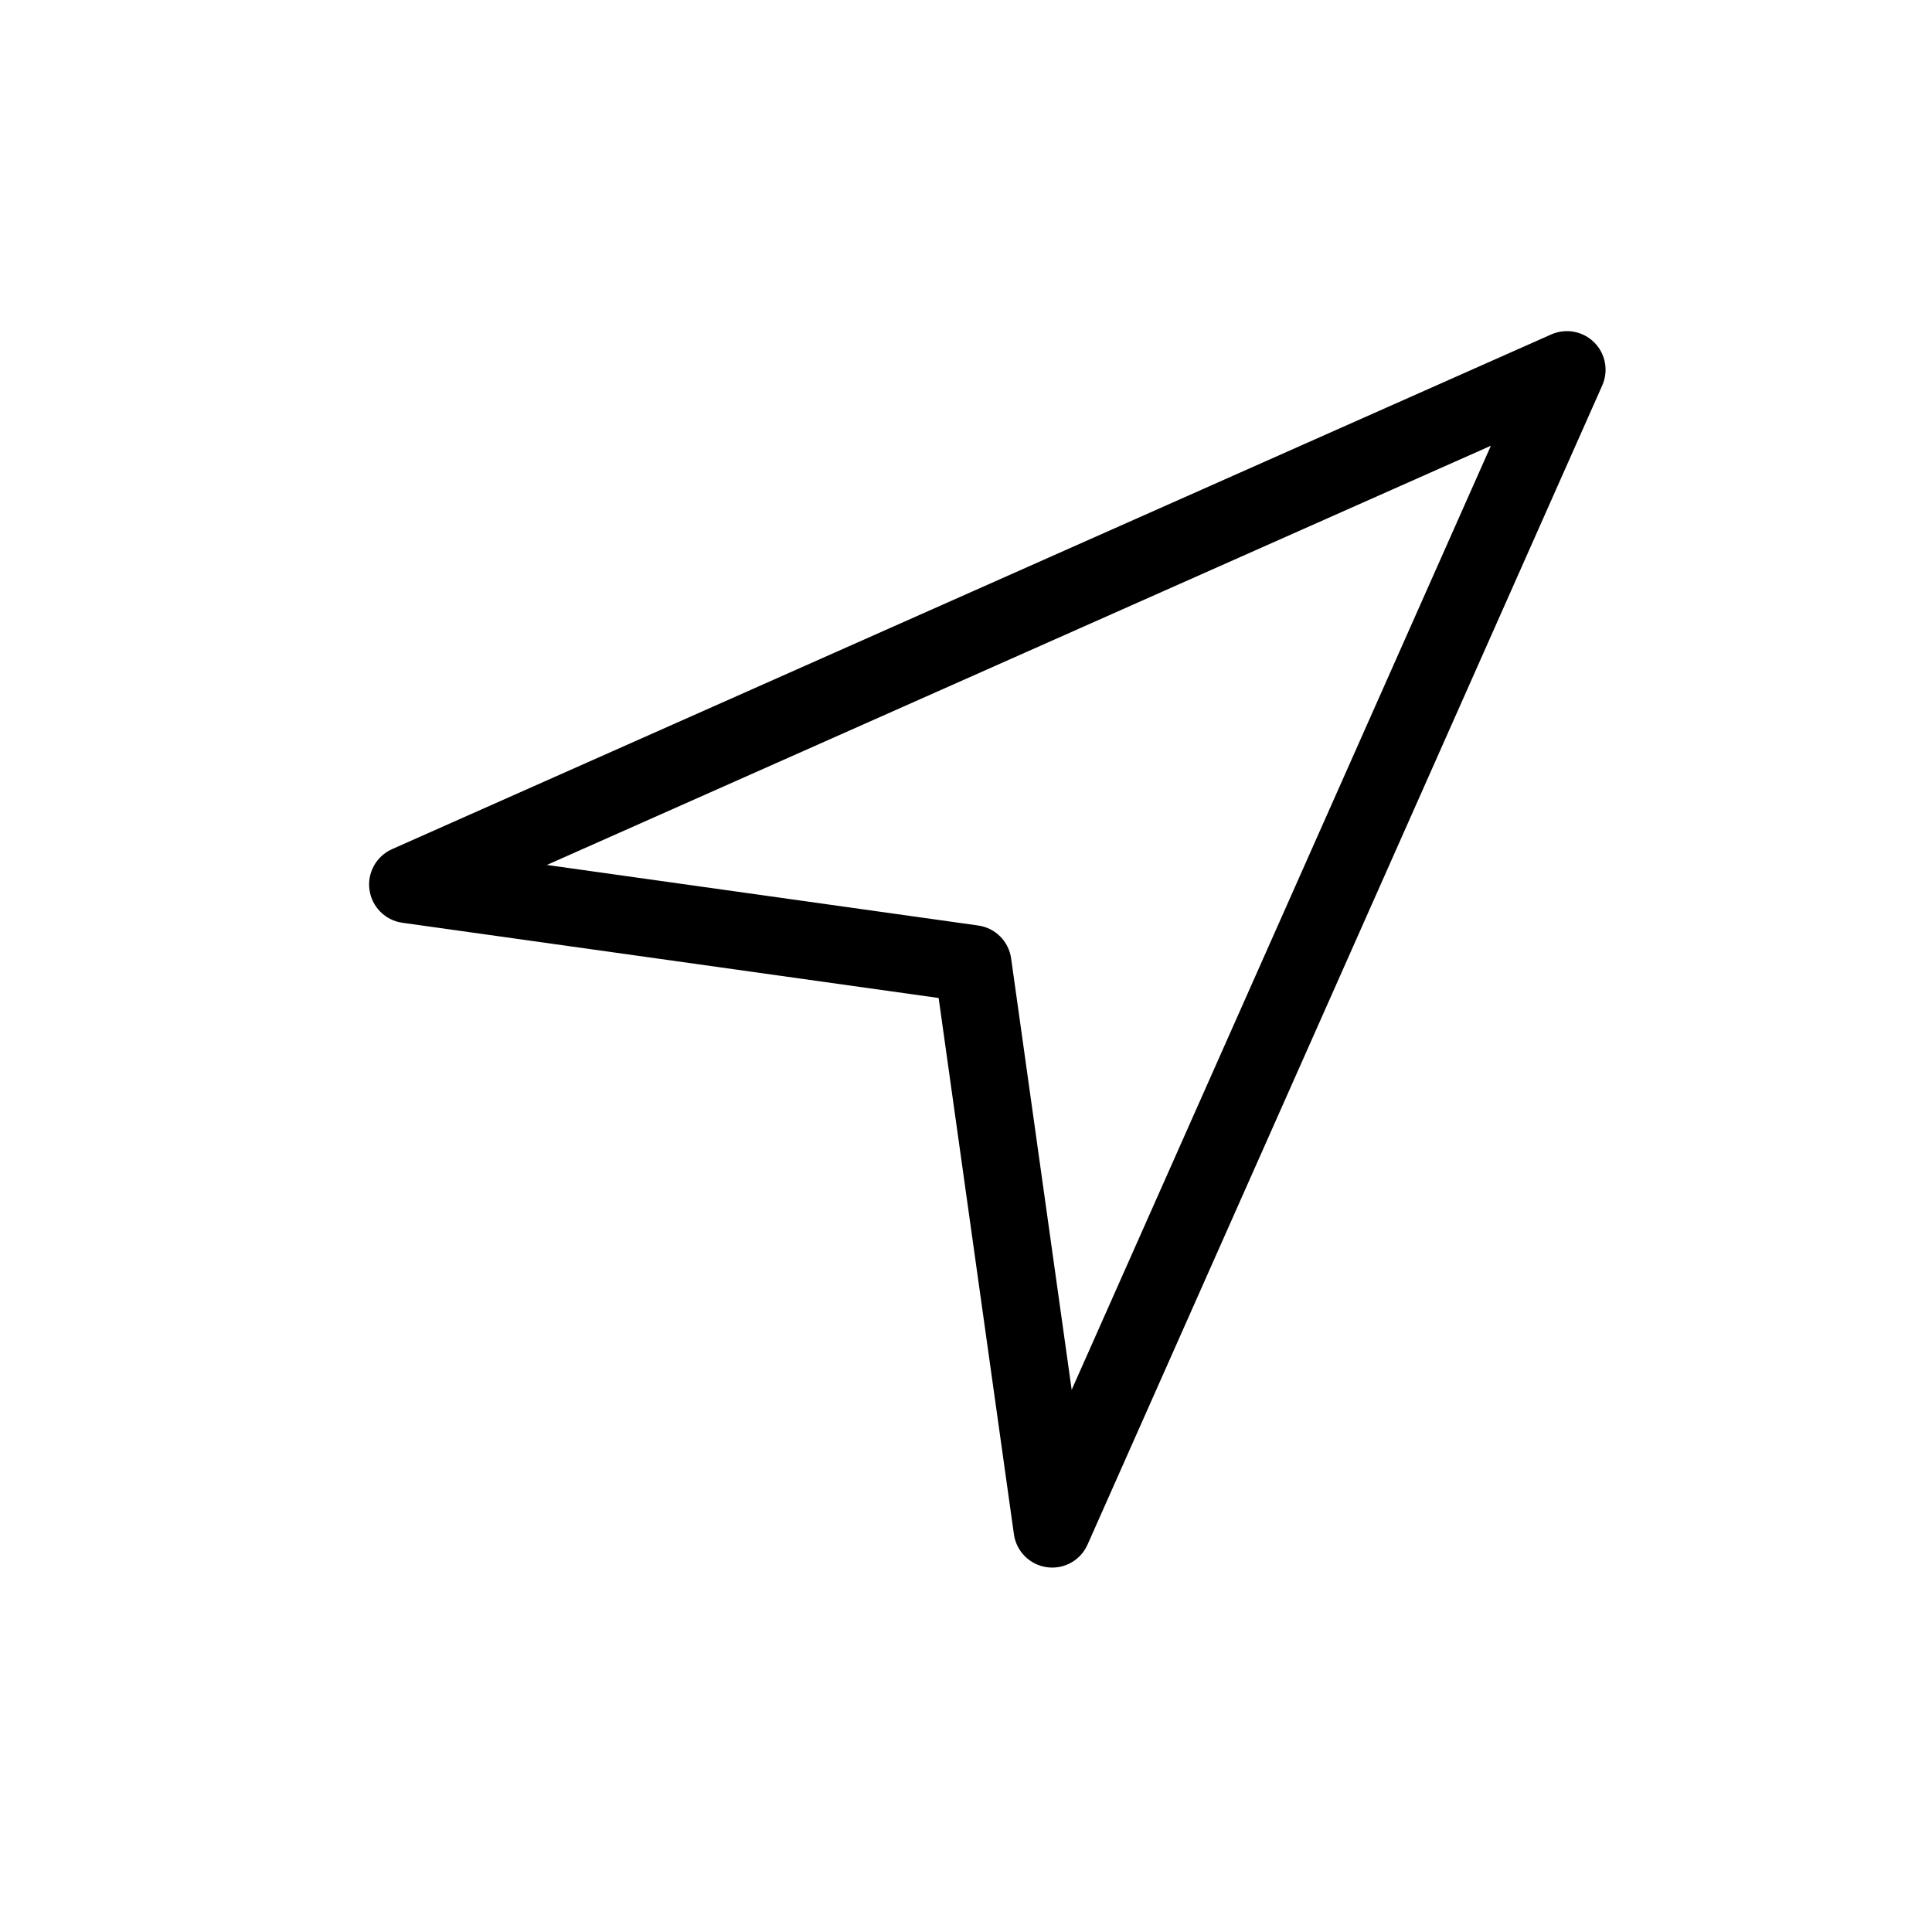
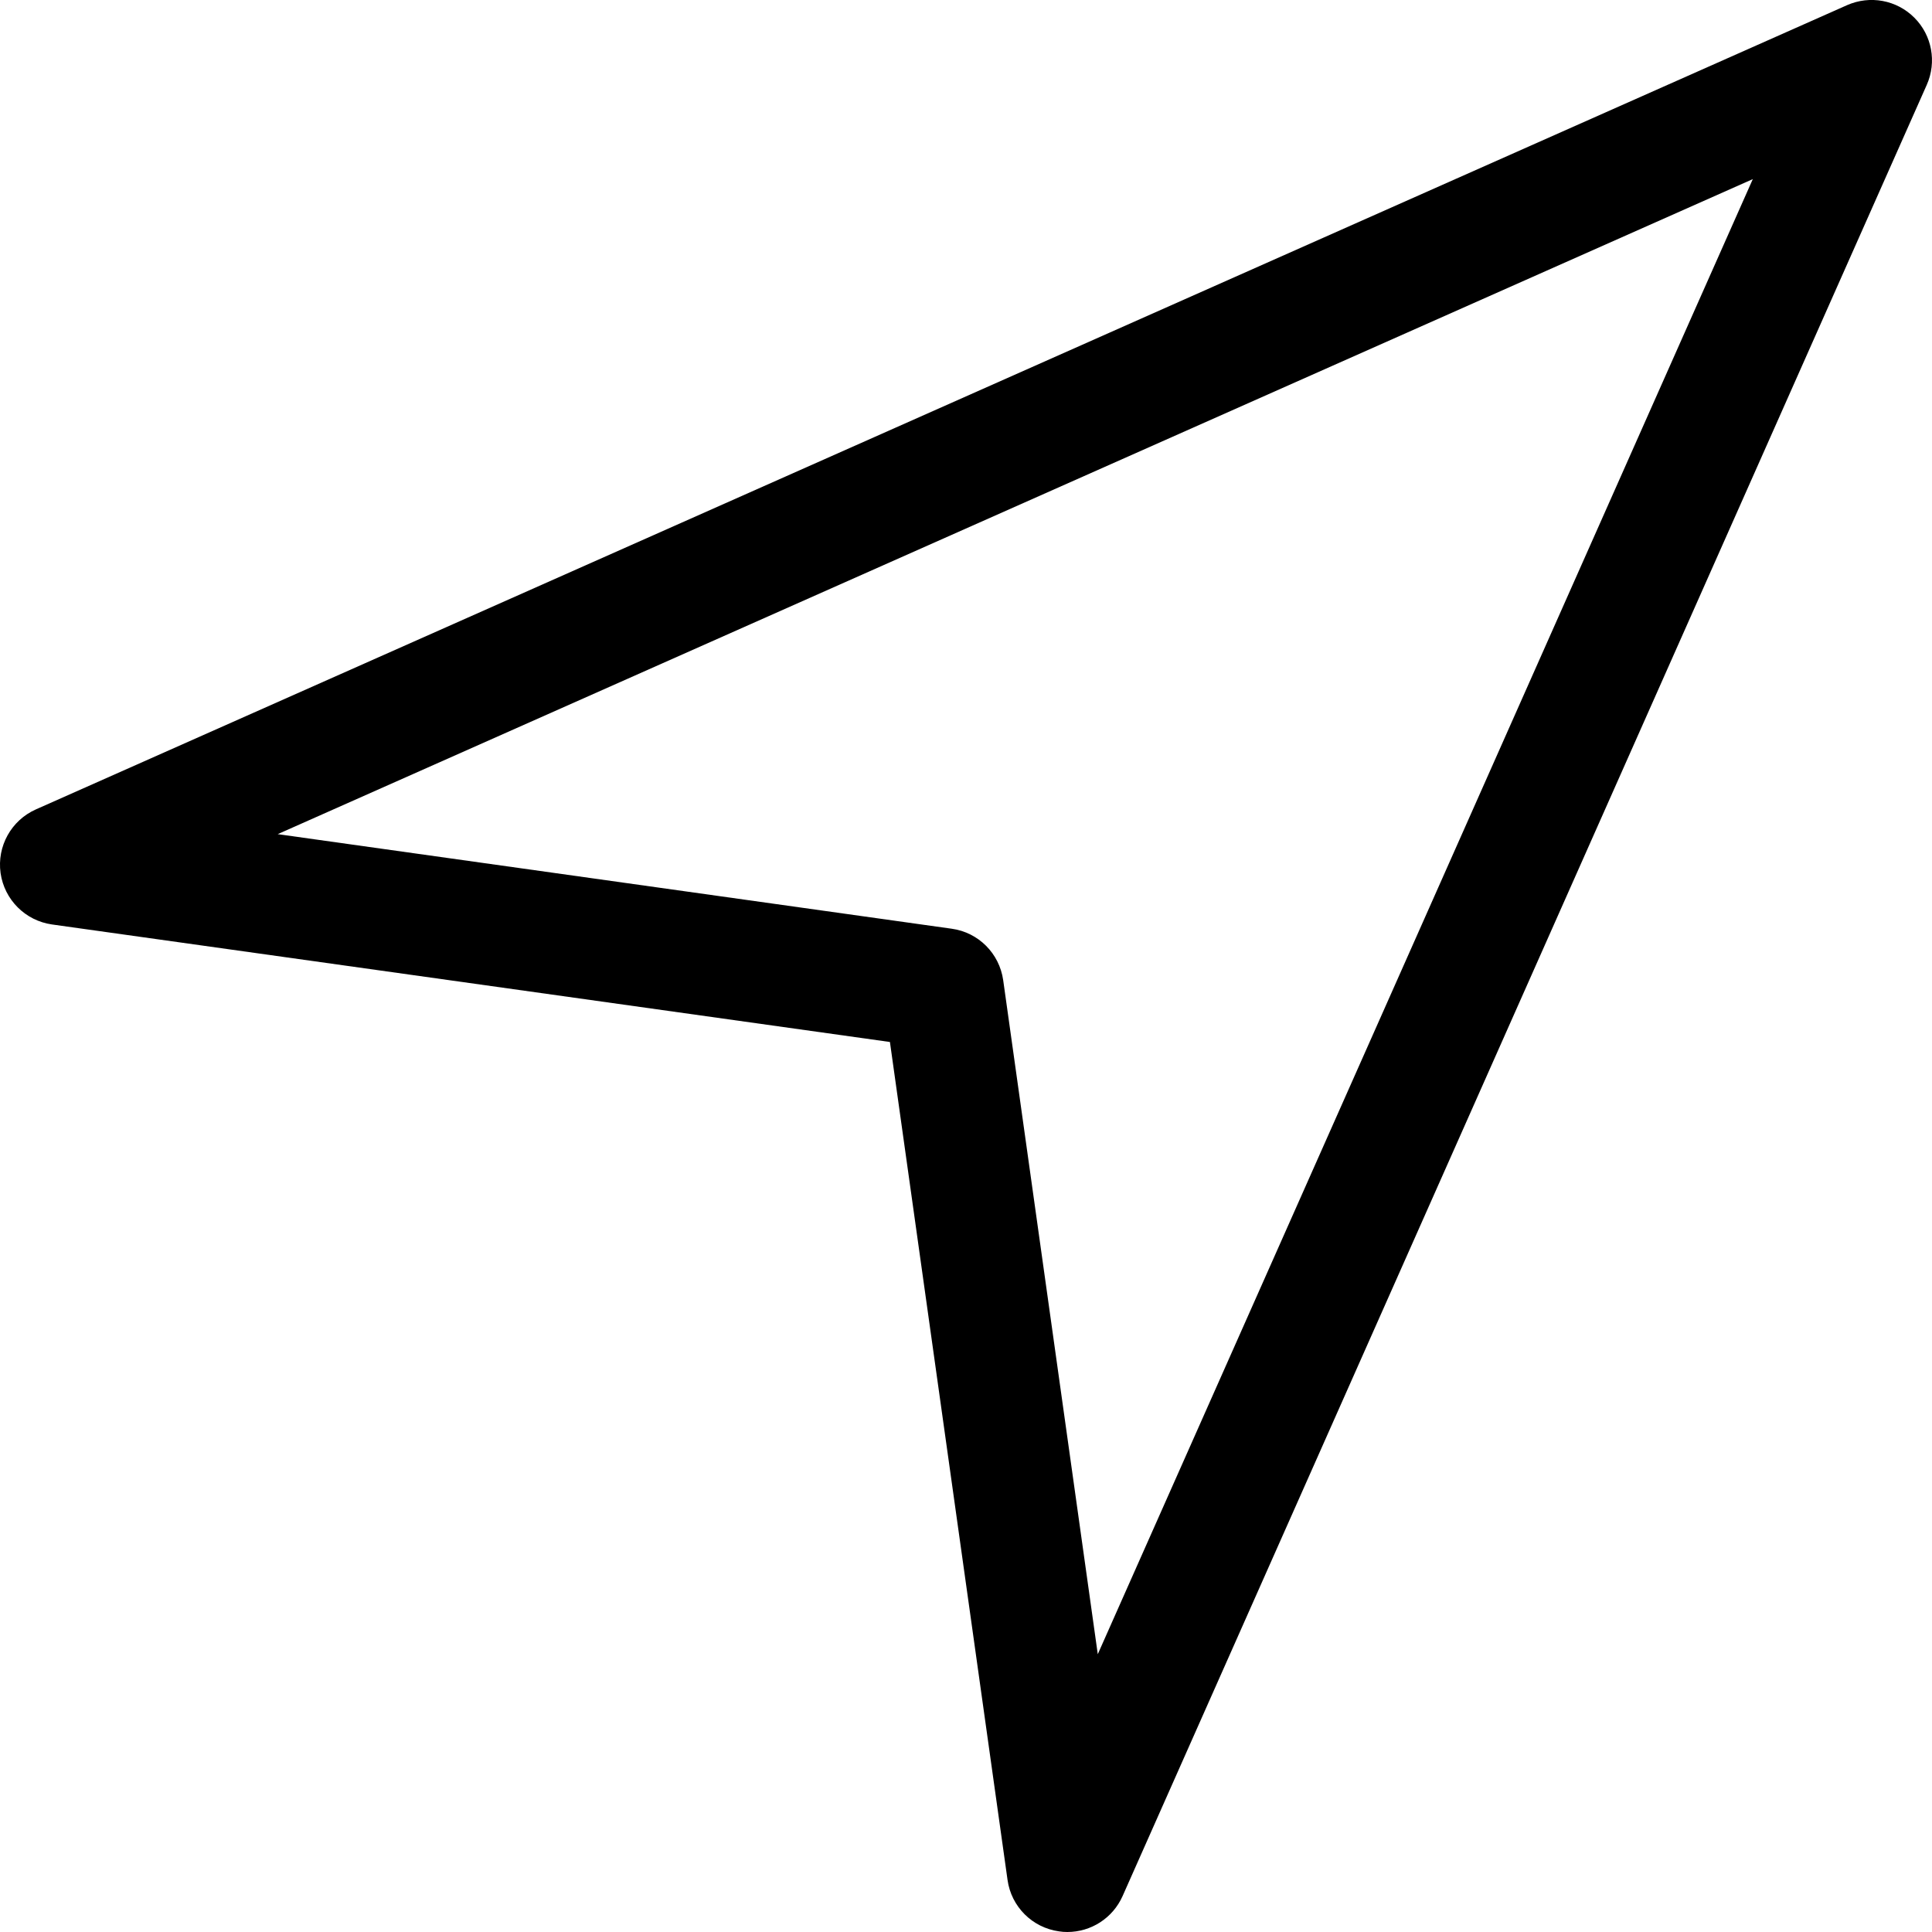
- <svg xmlns="http://www.w3.org/2000/svg" version="1.1" id="Layer_1" x="0px" y="0px" viewBox="0 0 50 50" enable-background="new 0 0 50 50" xml:space="preserve">
-   <path d="M24.292,25.828l1.948,13.879c0.062,0.442,0.409,0.79,0.852,0.852c0.047,0.007,0.093,0.01,0.139,0.01  c0.392,0,0.752-0.229,0.914-0.594l13.321-30c0.168-0.379,0.086-0.821-0.207-1.113c-0.293-0.293-0.735-0.373-1.113-0.207l-30,13.321  c-0.407,0.182-0.646,0.61-0.584,1.053c0.062,0.442,0.409,0.79,0.852,0.852L24.292,25.828z M38.584,11.536L27.735,35.968  l-1.567-11.164c-0.062-0.442-0.409-0.79-0.852-0.852l-11.164-1.567L38.584,11.536z" />
+ <svg xmlns="http://www.w3.org/2000/svg" width="24px" height="24px" viewBox="0 0 24 24" version="1.1">
+   <g class="navigation" stroke="none" stroke-width="1" fill="none" fill-rule="evenodd">
+     <path d="M11.055,12.944 L12.516,23.353 C12.562,23.685 12.823,23.946 13.155,23.992 C13.19,23.998 13.225,24 13.259,24 C13.553,24 13.823,23.828 13.945,23.554 L23.935,1.054 C24.061,0.77 24,0.438 23.78,0.219 C23.56,-0.001 23.229,-0.061 22.945,0.064 L0.445,10.055 C0.14,10.191 -0.039,10.512 0.007,10.845 C0.054,11.176 0.314,11.437 0.646,11.484 L11.055,12.944 Z M21.774,2.225 L13.637,20.549 L12.462,12.176 C12.415,11.844 12.155,11.583 11.823,11.537 L3.45,10.362 L21.774,2.225 Z" fill="#000000" fill-rule="nonzero" />
+   </g>
</svg>
